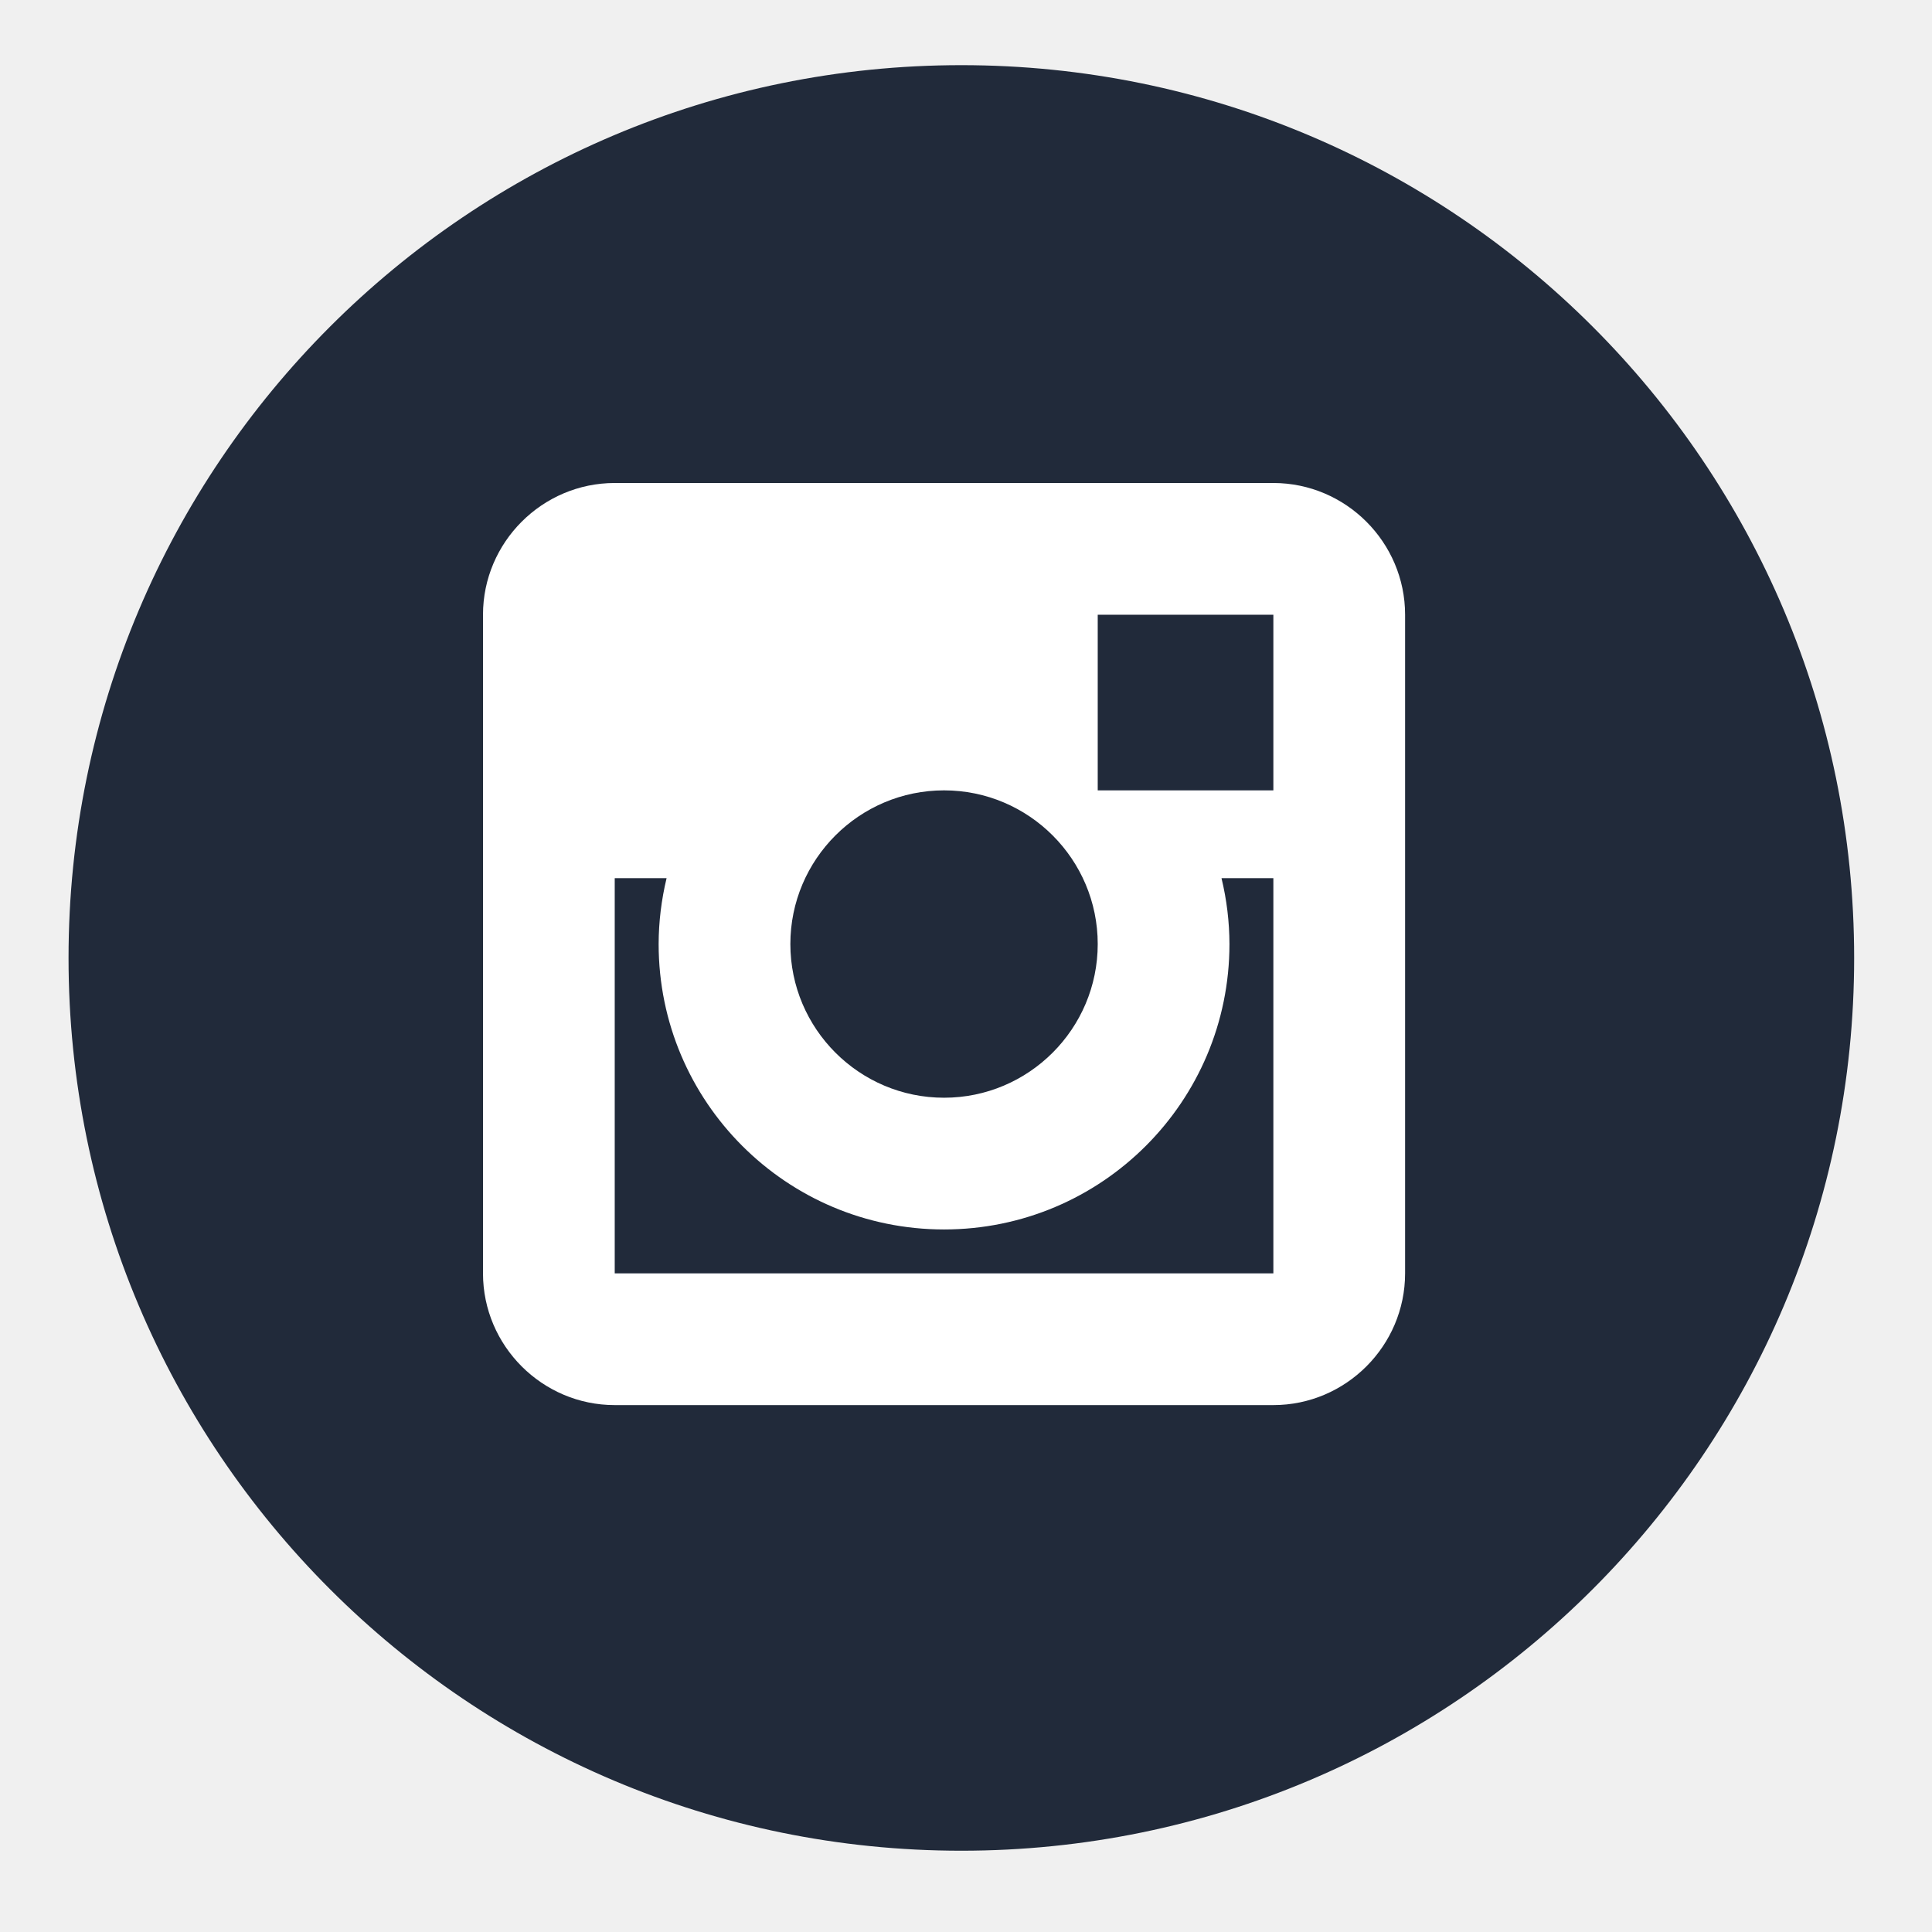
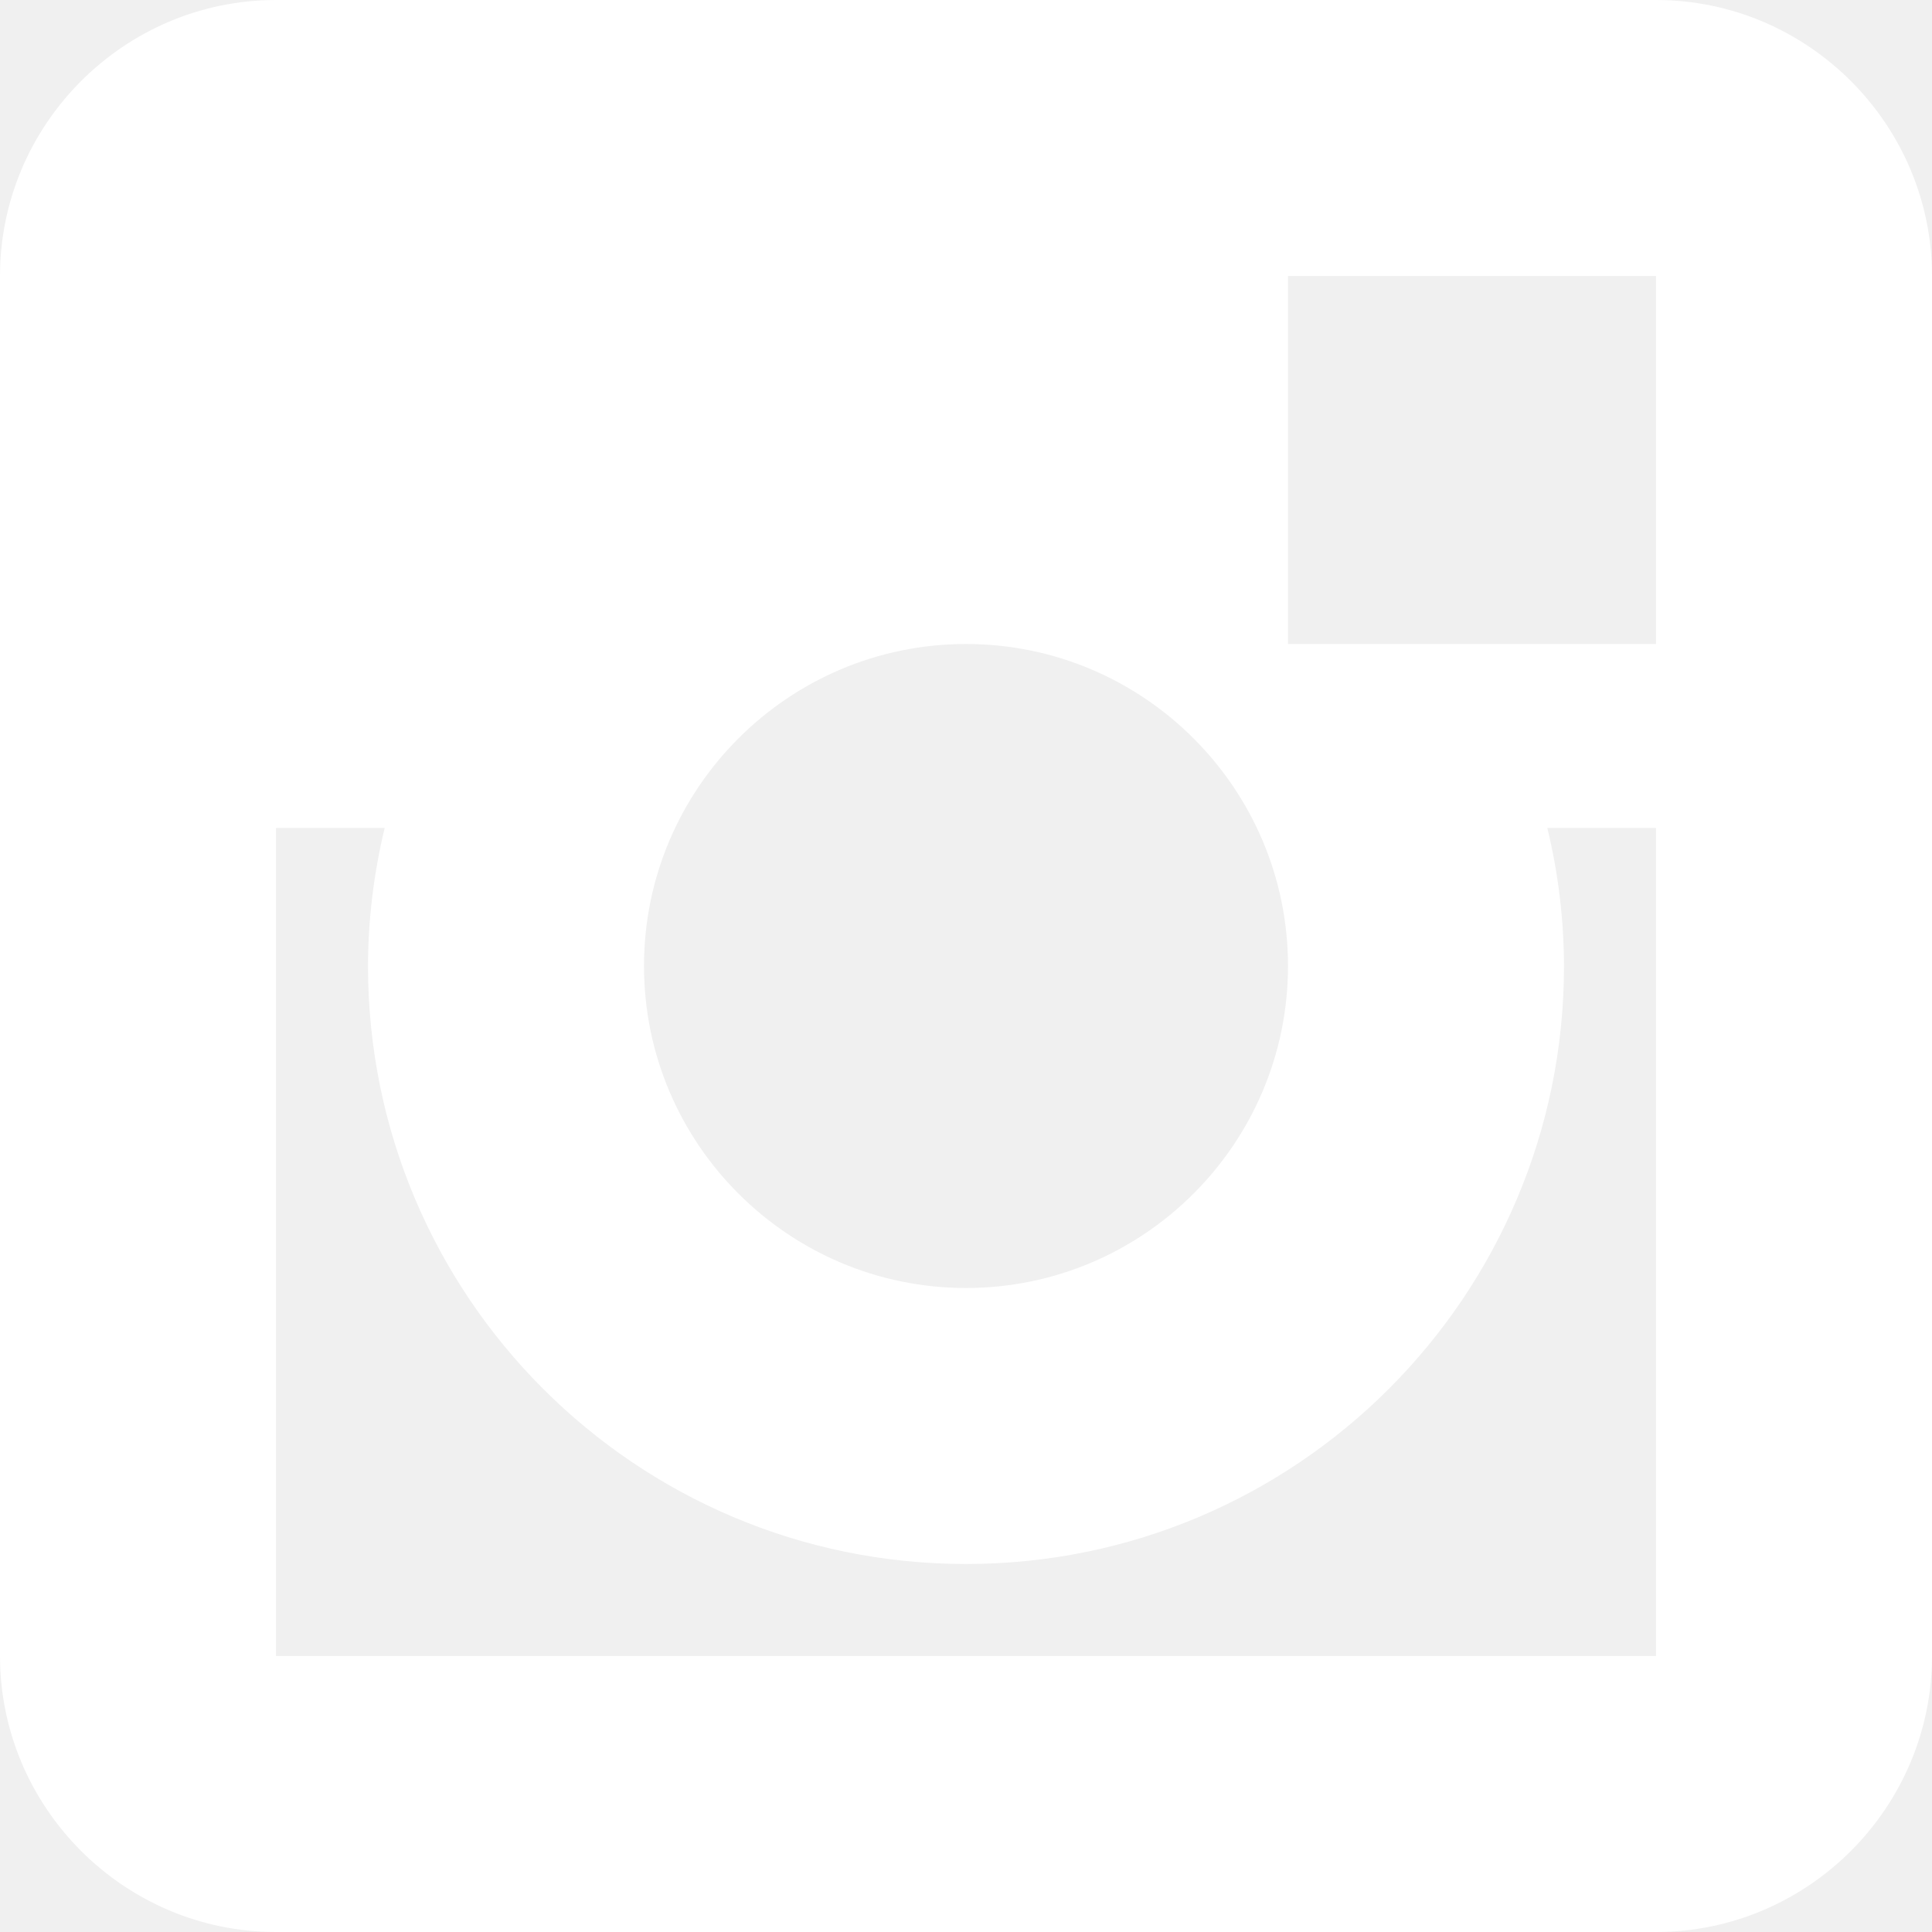
- <svg xmlns="http://www.w3.org/2000/svg" width="44" height="44" fill="none">
-   <path fill-rule="evenodd" clip-rule="evenodd" d="M21.894 1.484c11.23 0 20.333 9.103 20.333 20.333 0 11.23-9.104 20.332-20.333 20.332-11.23 0-20.333-9.103-20.333-20.332 0-11.23 9.103-20.333 20.333-20.333z" fill="#212A3A" />
-   <path fill-rule="evenodd" clip-rule="evenodd" d="M14 11h15c1.65 0 3 1.35 3 3v15c0 1.65-1.35 3-3 3H14c-1.65 0-3-1.35-3-3V14c0-1.65 1.35-3 3-3zm11 10.5c0-1.93-1.57-3.5-3.5-3.5S18 19.57 18 21.5s1.57 3.5 3.5 3.5 3.5-1.57 3.5-3.5zM14 29v-9h1.181c-.118.491-.18.995-.181 1.5a6.5 6.5 0 1013 0 6.451 6.451 0 00-.181-1.5H29v9H14zm11-11h4v-4h-4v4z" fill="#fff" />
+ <svg xmlns="http://www.w3.org/2000/svg" width="21" height="21" fill="none">
+   <path fill-rule="evenodd" clip-rule="evenodd" d="M3 0h15c1.65 0 3 1.35 3 3v15c0 1.65-1.35 3-3 3H3c-1.65 0-3-1.35-3-3V3c0-1.65 1.35-3 3-3zm11 10.5C14 8.57 12.43 7 10.5 7S7 8.57 7 10.5 8.57 14 10.5 14s3.5-1.57 3.5-3.5zM3 18V9h1.181c-.118.491-.18.995-.181 1.5a6.5 6.5 0 1013 0 6.451 6.451 0 00-.181-1.5H18v9H3zM14 7h4V3h-4v4z" fill="#fff" />
</svg>
